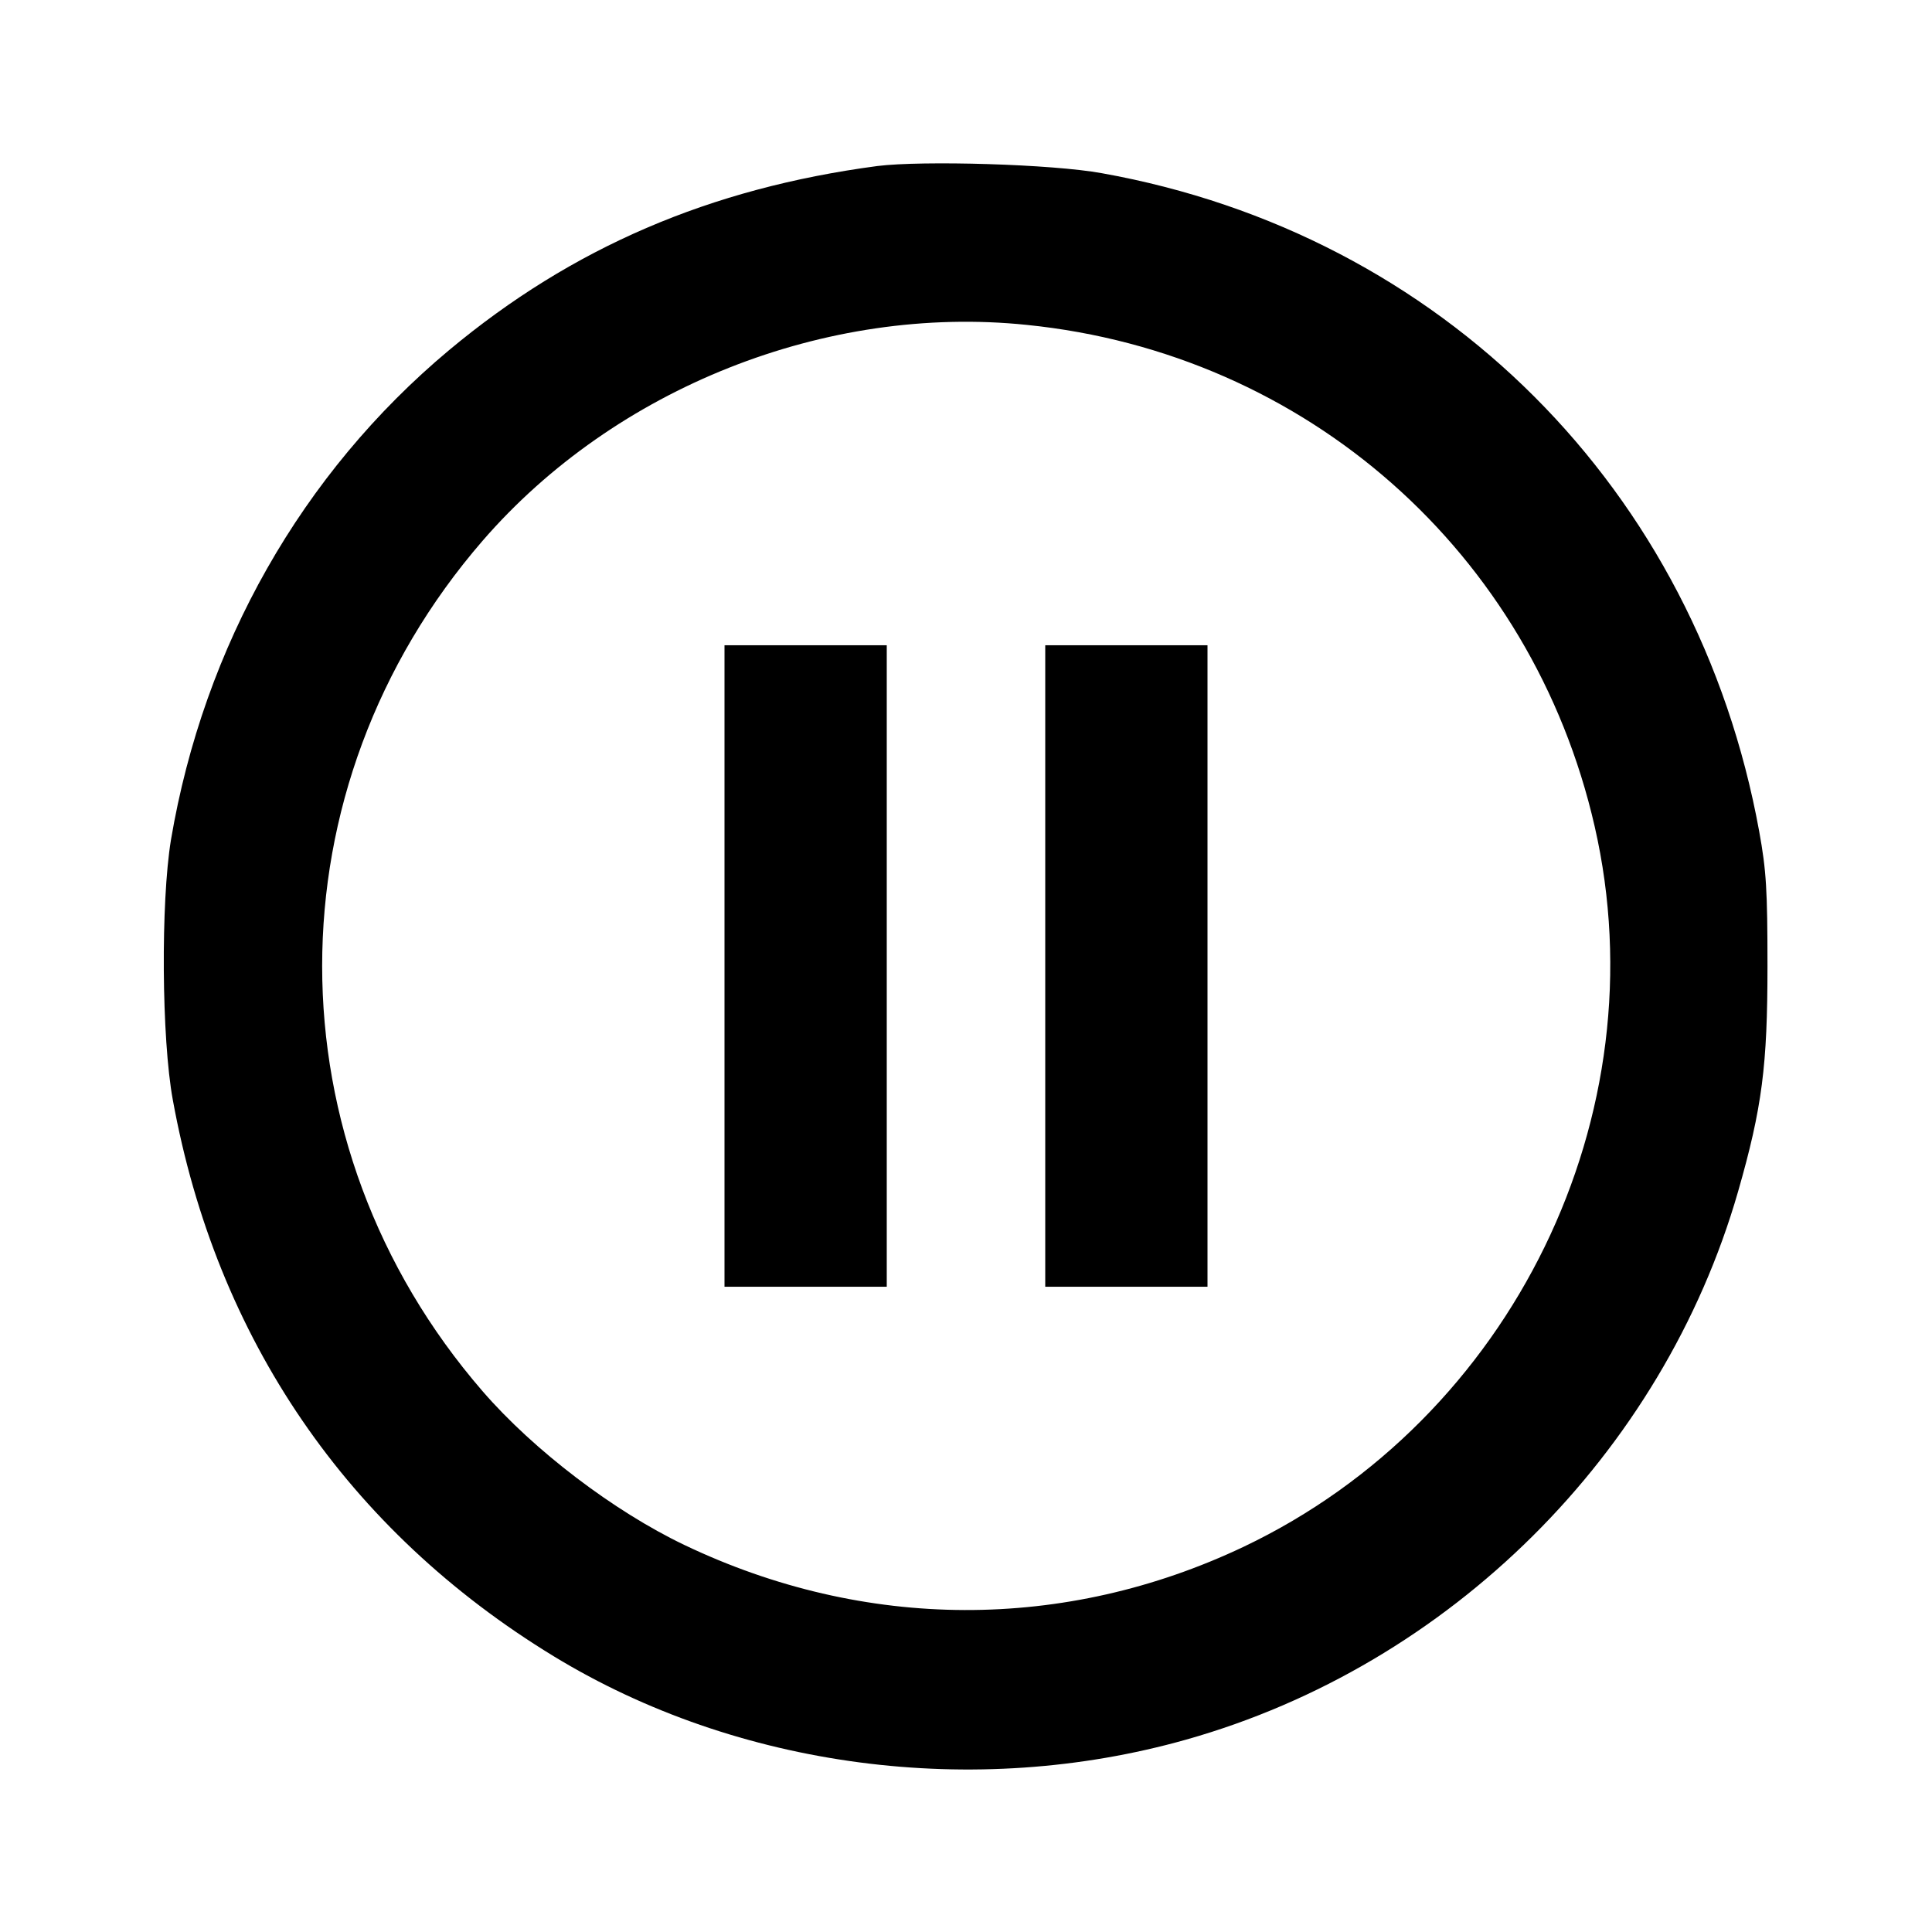
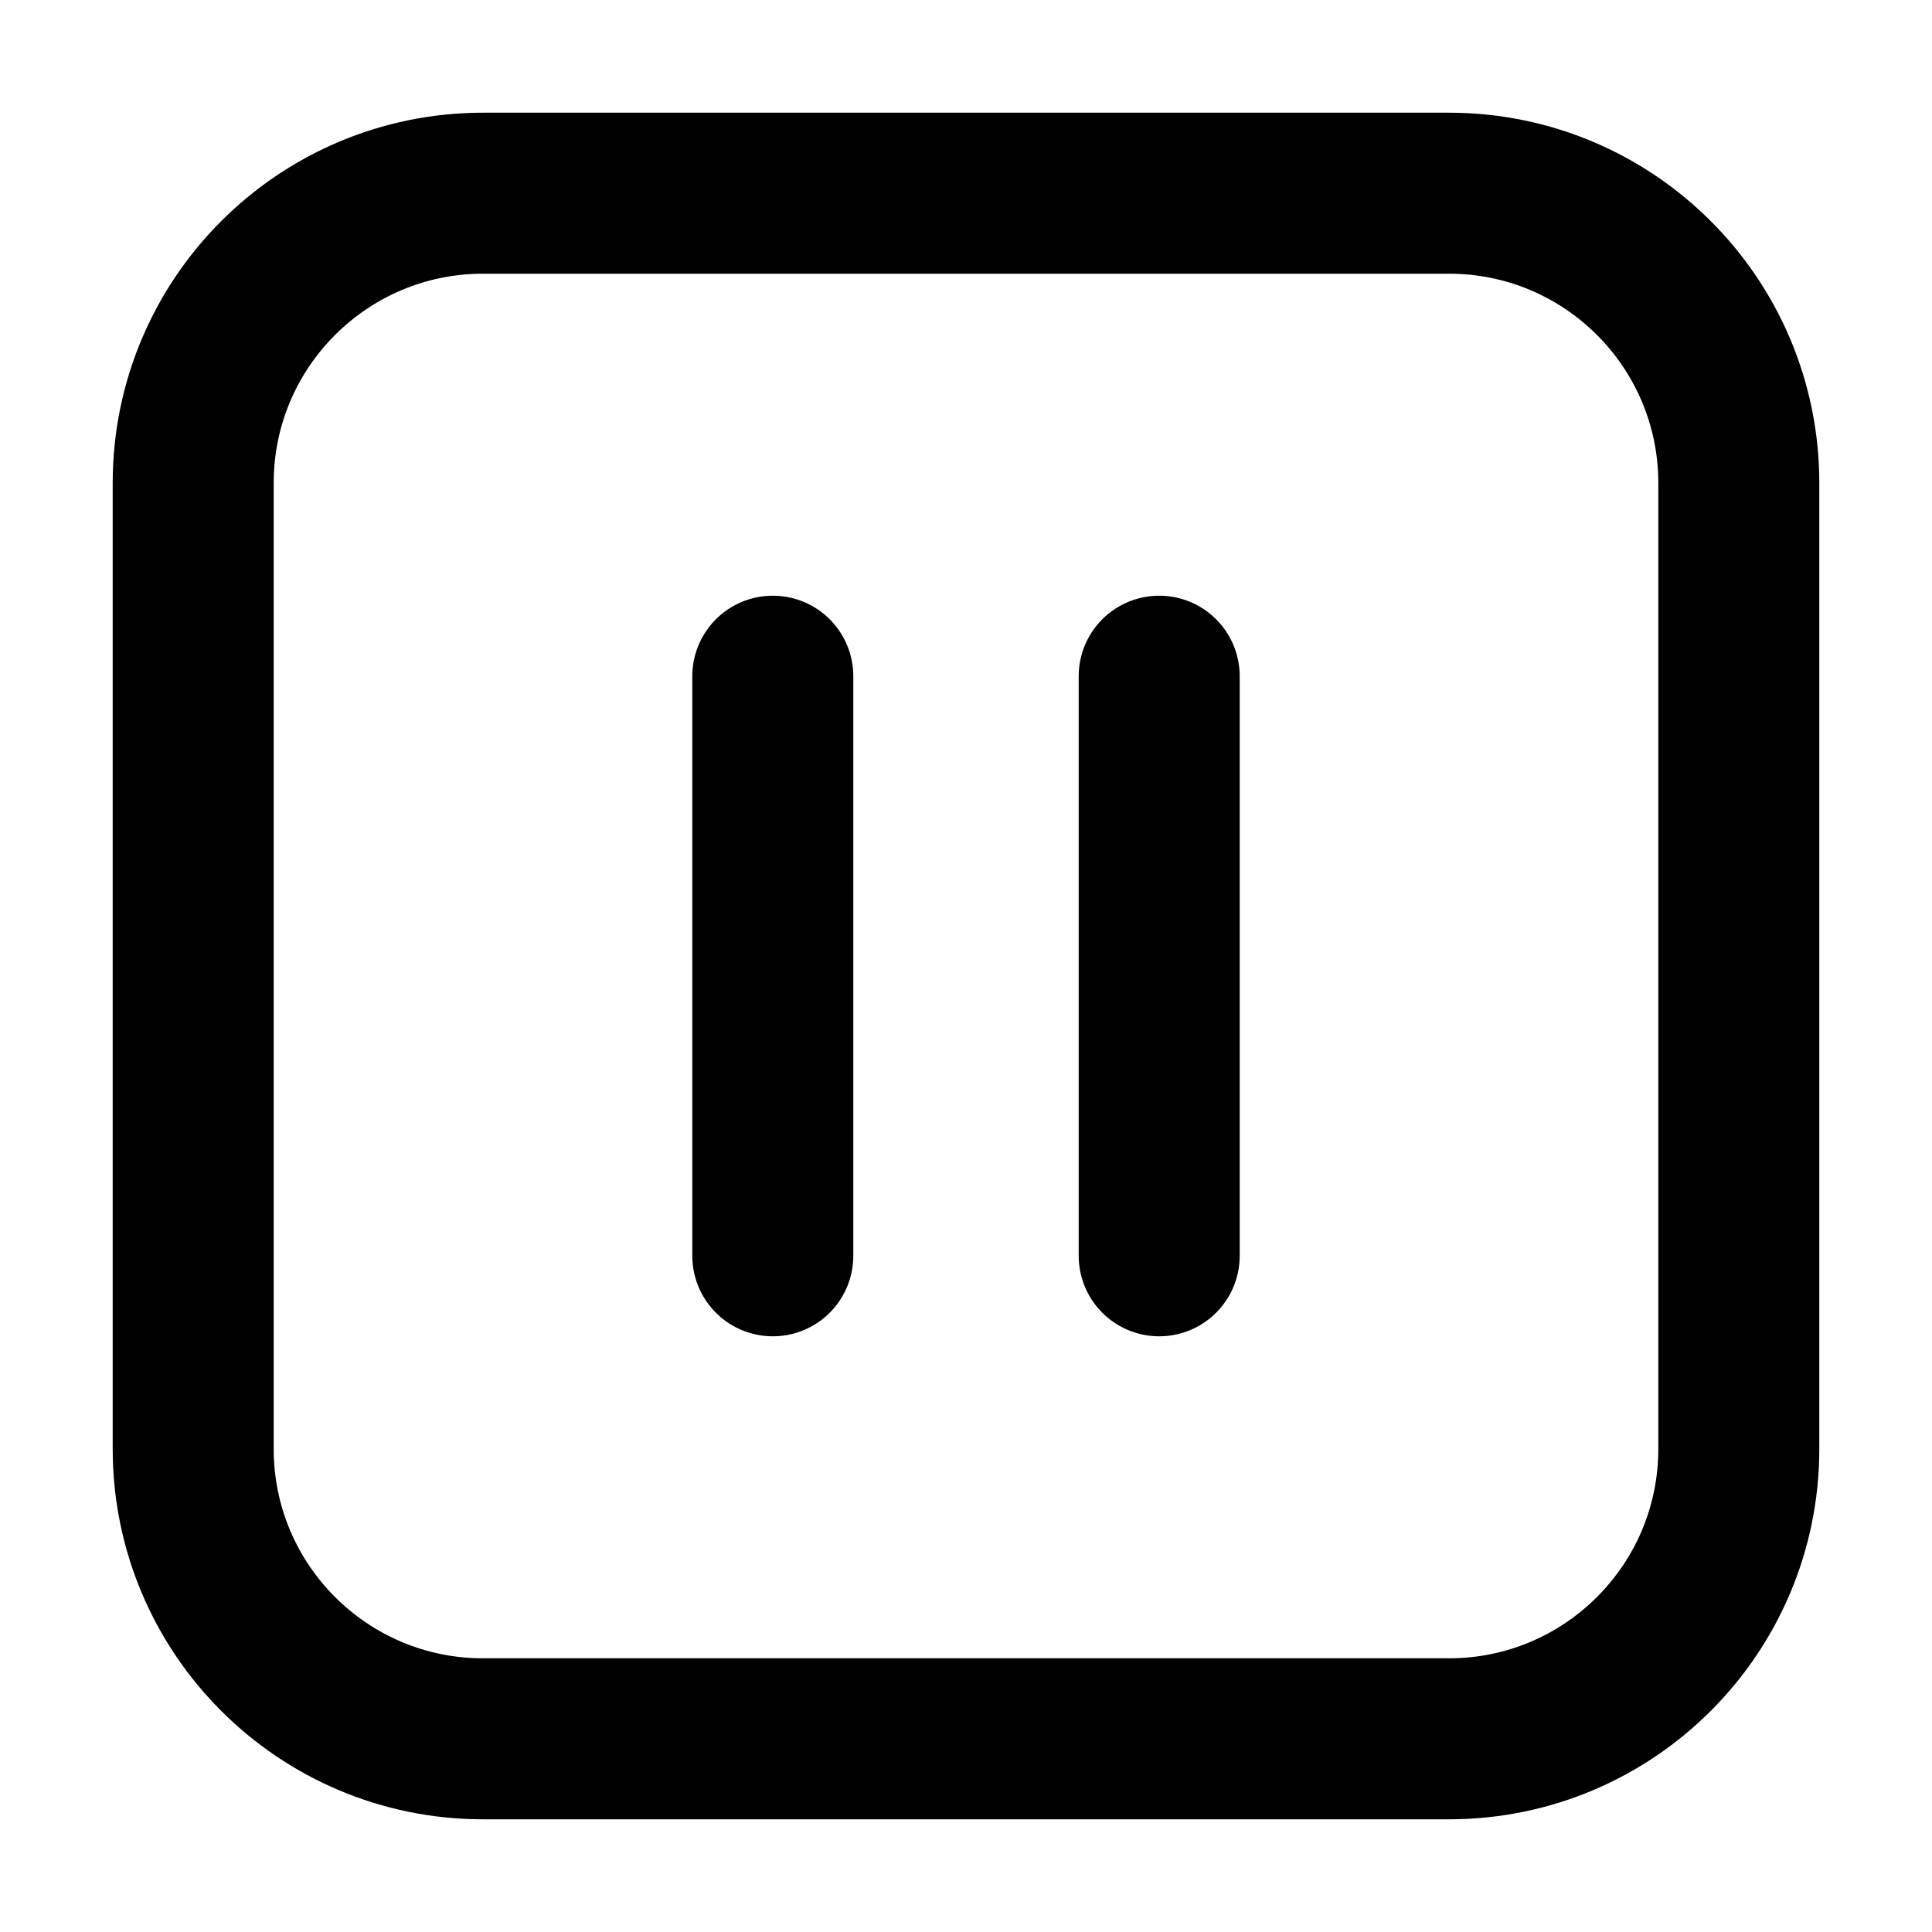
- <svg xmlns="http://www.w3.org/2000/svg" version="1.0" width="512pt" height="512pt" viewBox="0 0 512 512" preserveAspectRatio="xMidYMid meet">
-   <g transform="translate(0,512) scale(0.1,-0.1)" fill="#000000" stroke="none">
-     <path d="M2325 4680 c-444 -59 -809 -216 -1135 -488 -390 -326 -650 -784 -737 -1298 -27 -165 -25 -526 5 -689 115 -632 463 -1141 1009 -1474 487 -297 1115 -380 1677 -221 698 197 1262 757 1462 1452 64 223 78 334 78 598 0 200 -3 253 -22 357 -165 906 -842 1583 -1742 1744 -131 24 -475 34 -595 19z m396 -421 c741 -75 1339 -603 1505 -1329 175 -764 -218 -1570 -930 -1909 -474 -225 -1004 -224 -1483 5 -186 89 -398 250 -534 407 -567 655 -567 1599 0 2254 351 405 910 627 1442 572z" />
-     <path d="M1920 2560 l0 -850 215 0 215 0 0 850 0 850 -215 0 -215 0 0 -850z" />
-     <path d="M2770 2560 l0 -850 215 0 215 0 0 850 0 850 -215 0 -215 0 0 -850z" />
-   </g>
+ <svg xmlns="http://www.w3.org/2000/svg" width="24" height="24" viewBox="0 0 24 24" fill="none">
+   <path d="M9.6 15.6V8.4M14.4 15.6V8.4M6 21.6H18C19.988 21.6 21.6 19.988 21.6 18V6C21.6 4.012 19.988 2.4 18 2.4H6C4.012 2.4 2.4 4.012 2.4 6V18C2.4 19.988 4.012 21.6 6 21.6Z" stroke="black" stroke-width="2" stroke-linecap="round" stroke-linejoin="round" />
</svg>
